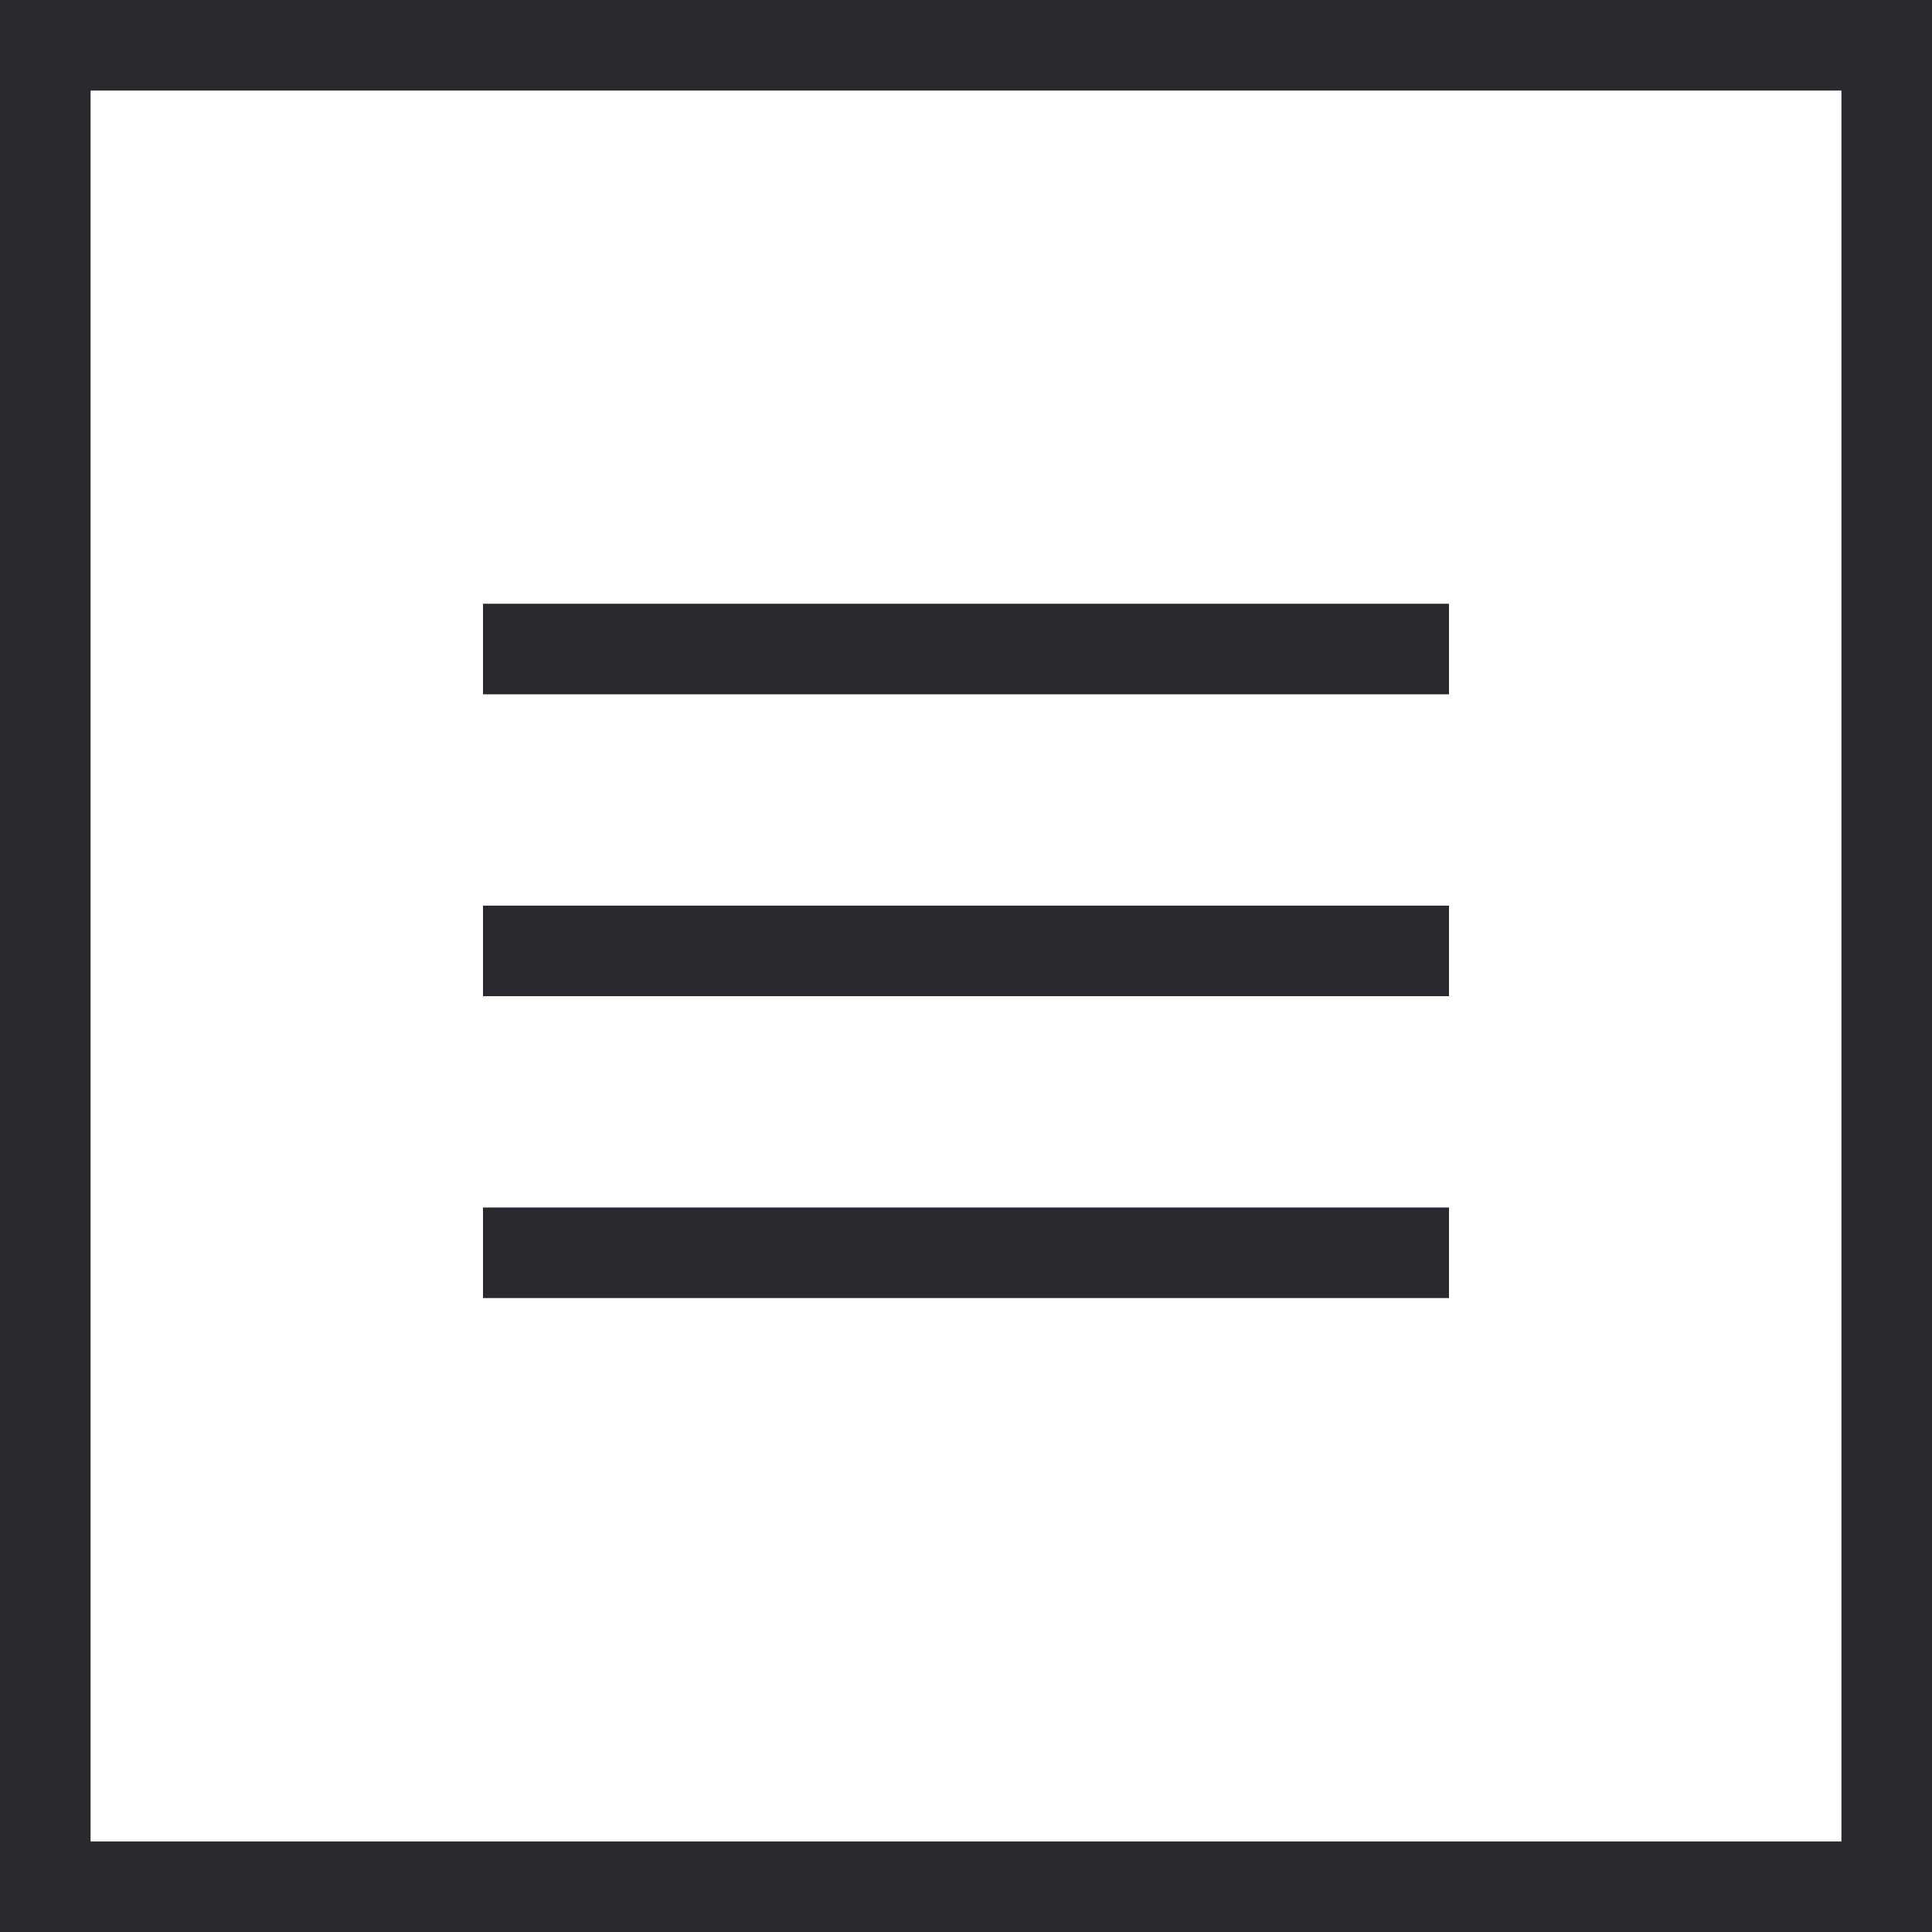
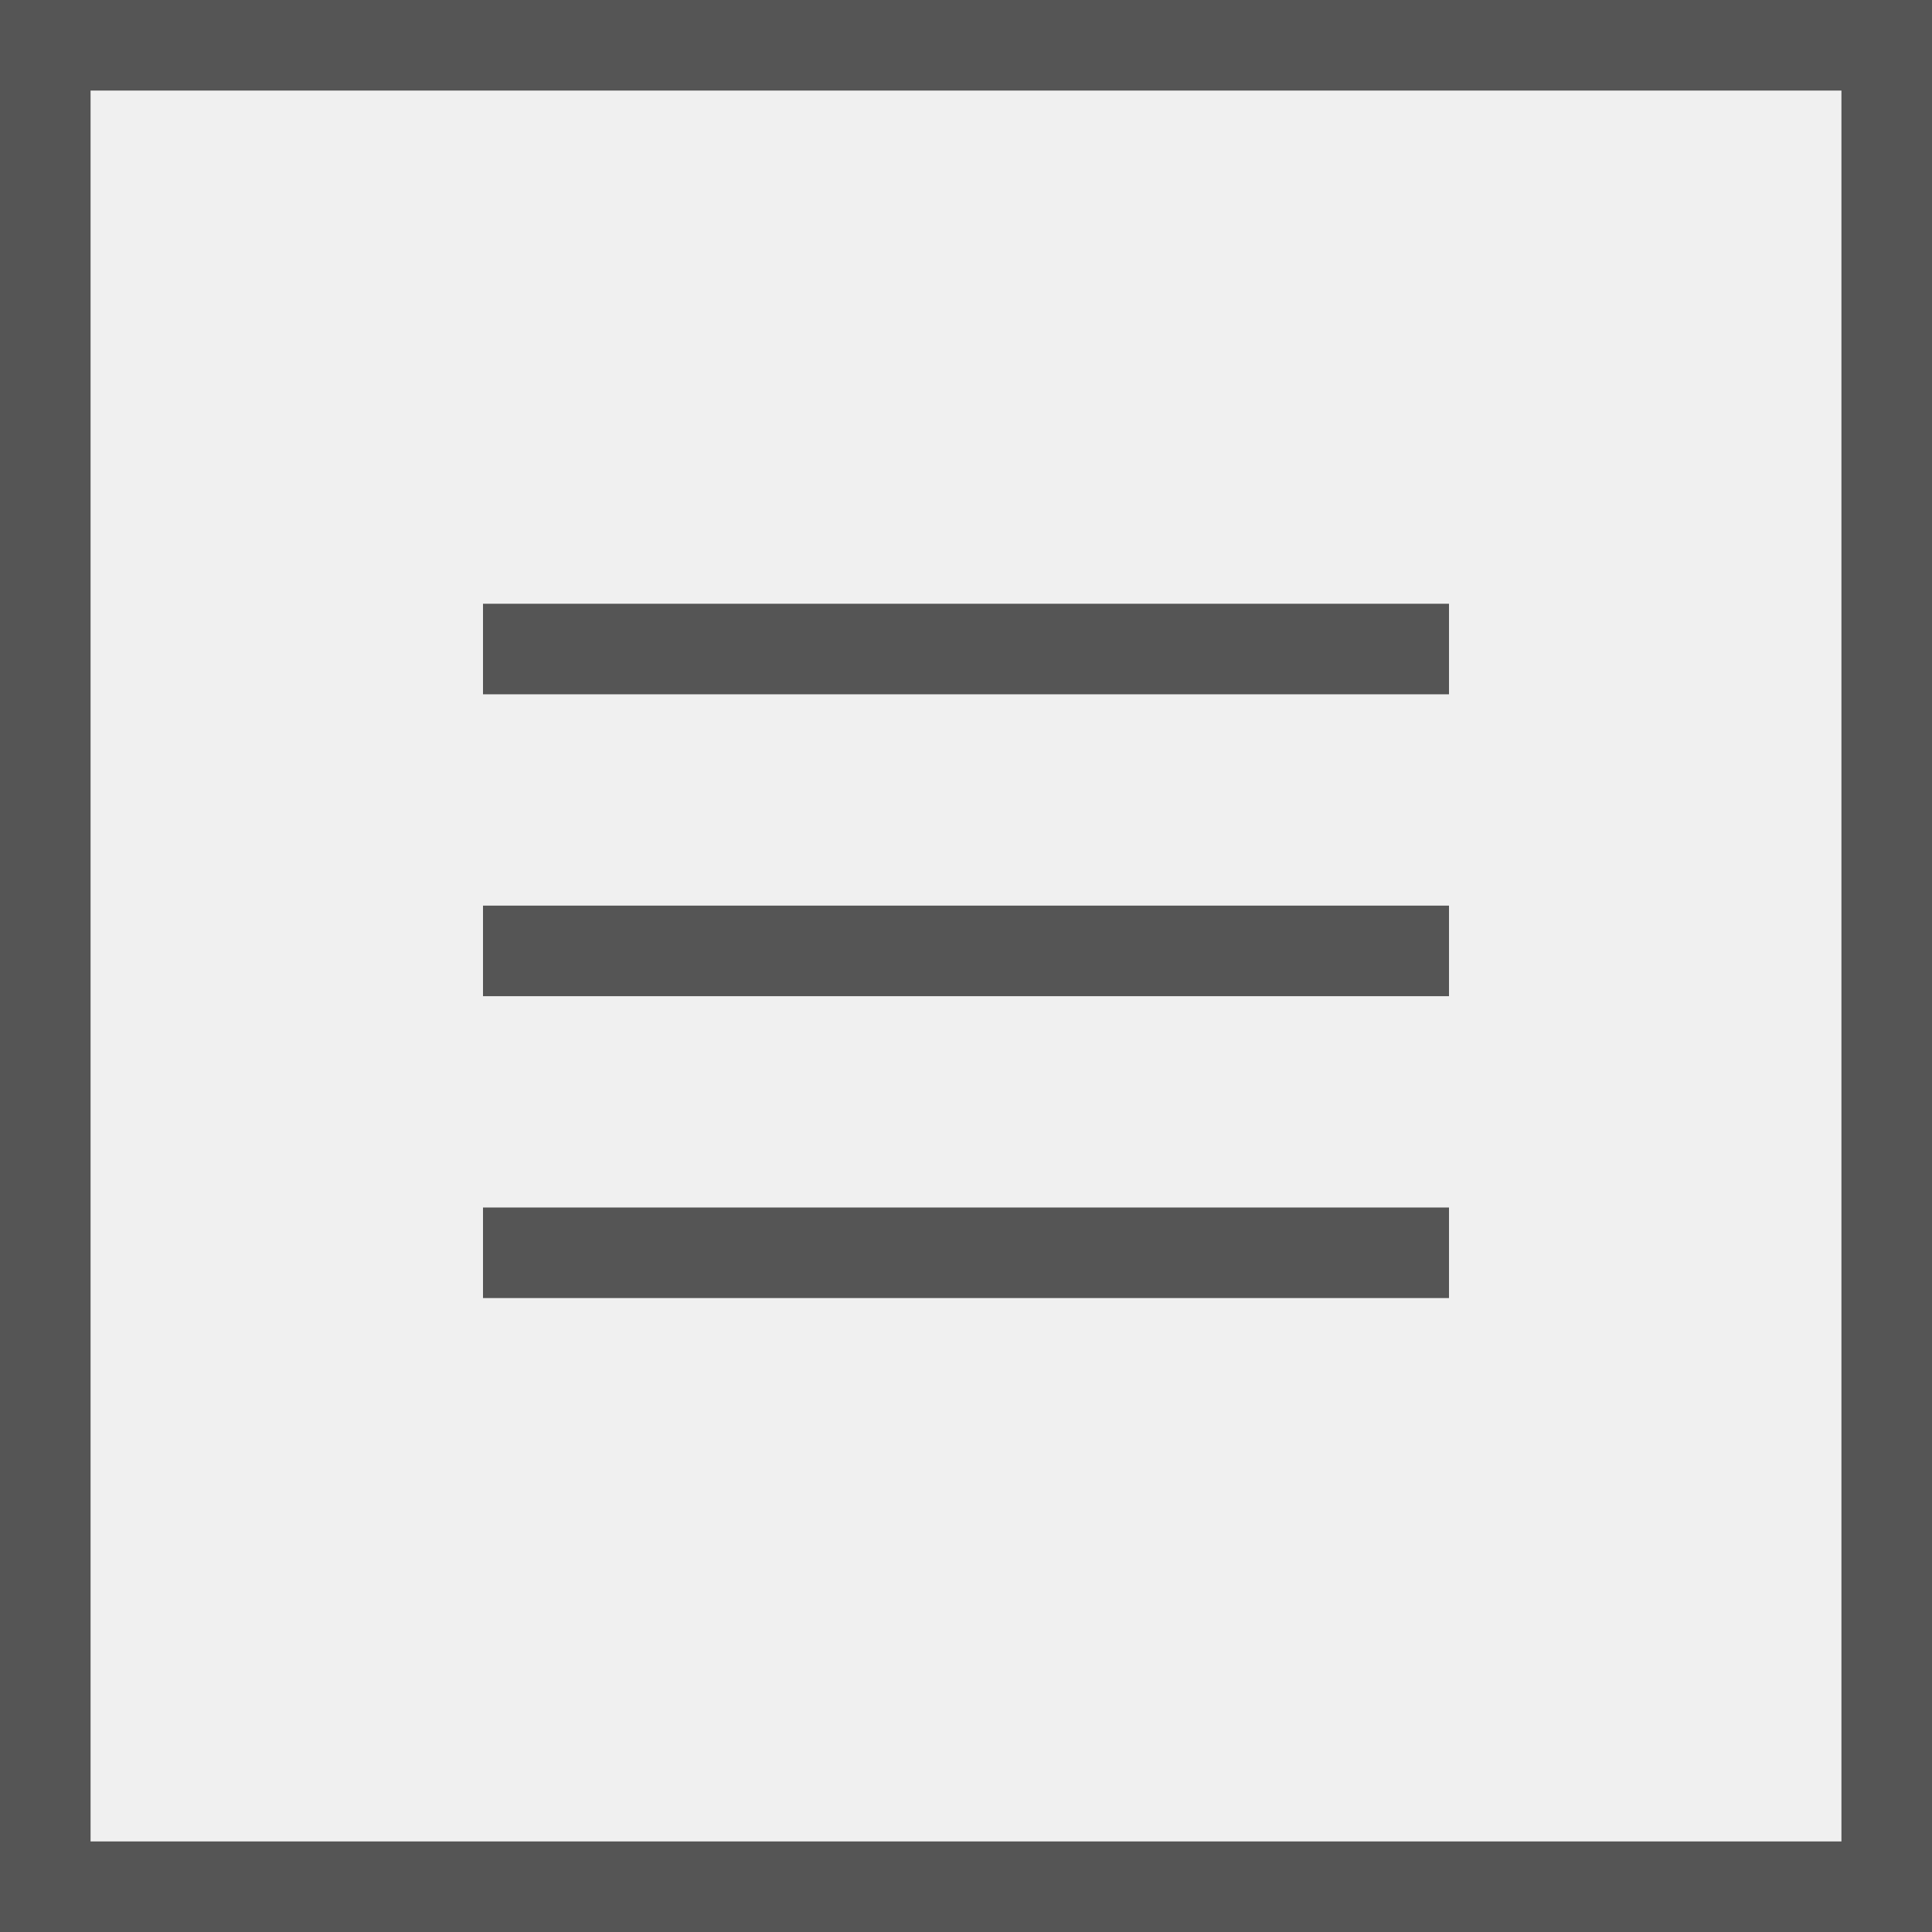
<svg xmlns="http://www.w3.org/2000/svg" width="32" height="32">
  <g fill="none" fill-rule="evenodd">
-     <path fill="#FFF" stroke="#2C2830" stroke-width="1.5" d="M.75.75h30.5v30.5H.75z" />
-     <g fill="#2C2830">
+     <path fill="none" stroke="#555555" stroke-width="1.5" d="M.75.75h30.5v30.5H.75z" />
+     <g fill="#555555">
      <path d="M8 10h16v1.5H8zM8 15h16v1.5H8zM8 20h16v1.5H8z" />
    </g>
  </g>
</svg>
